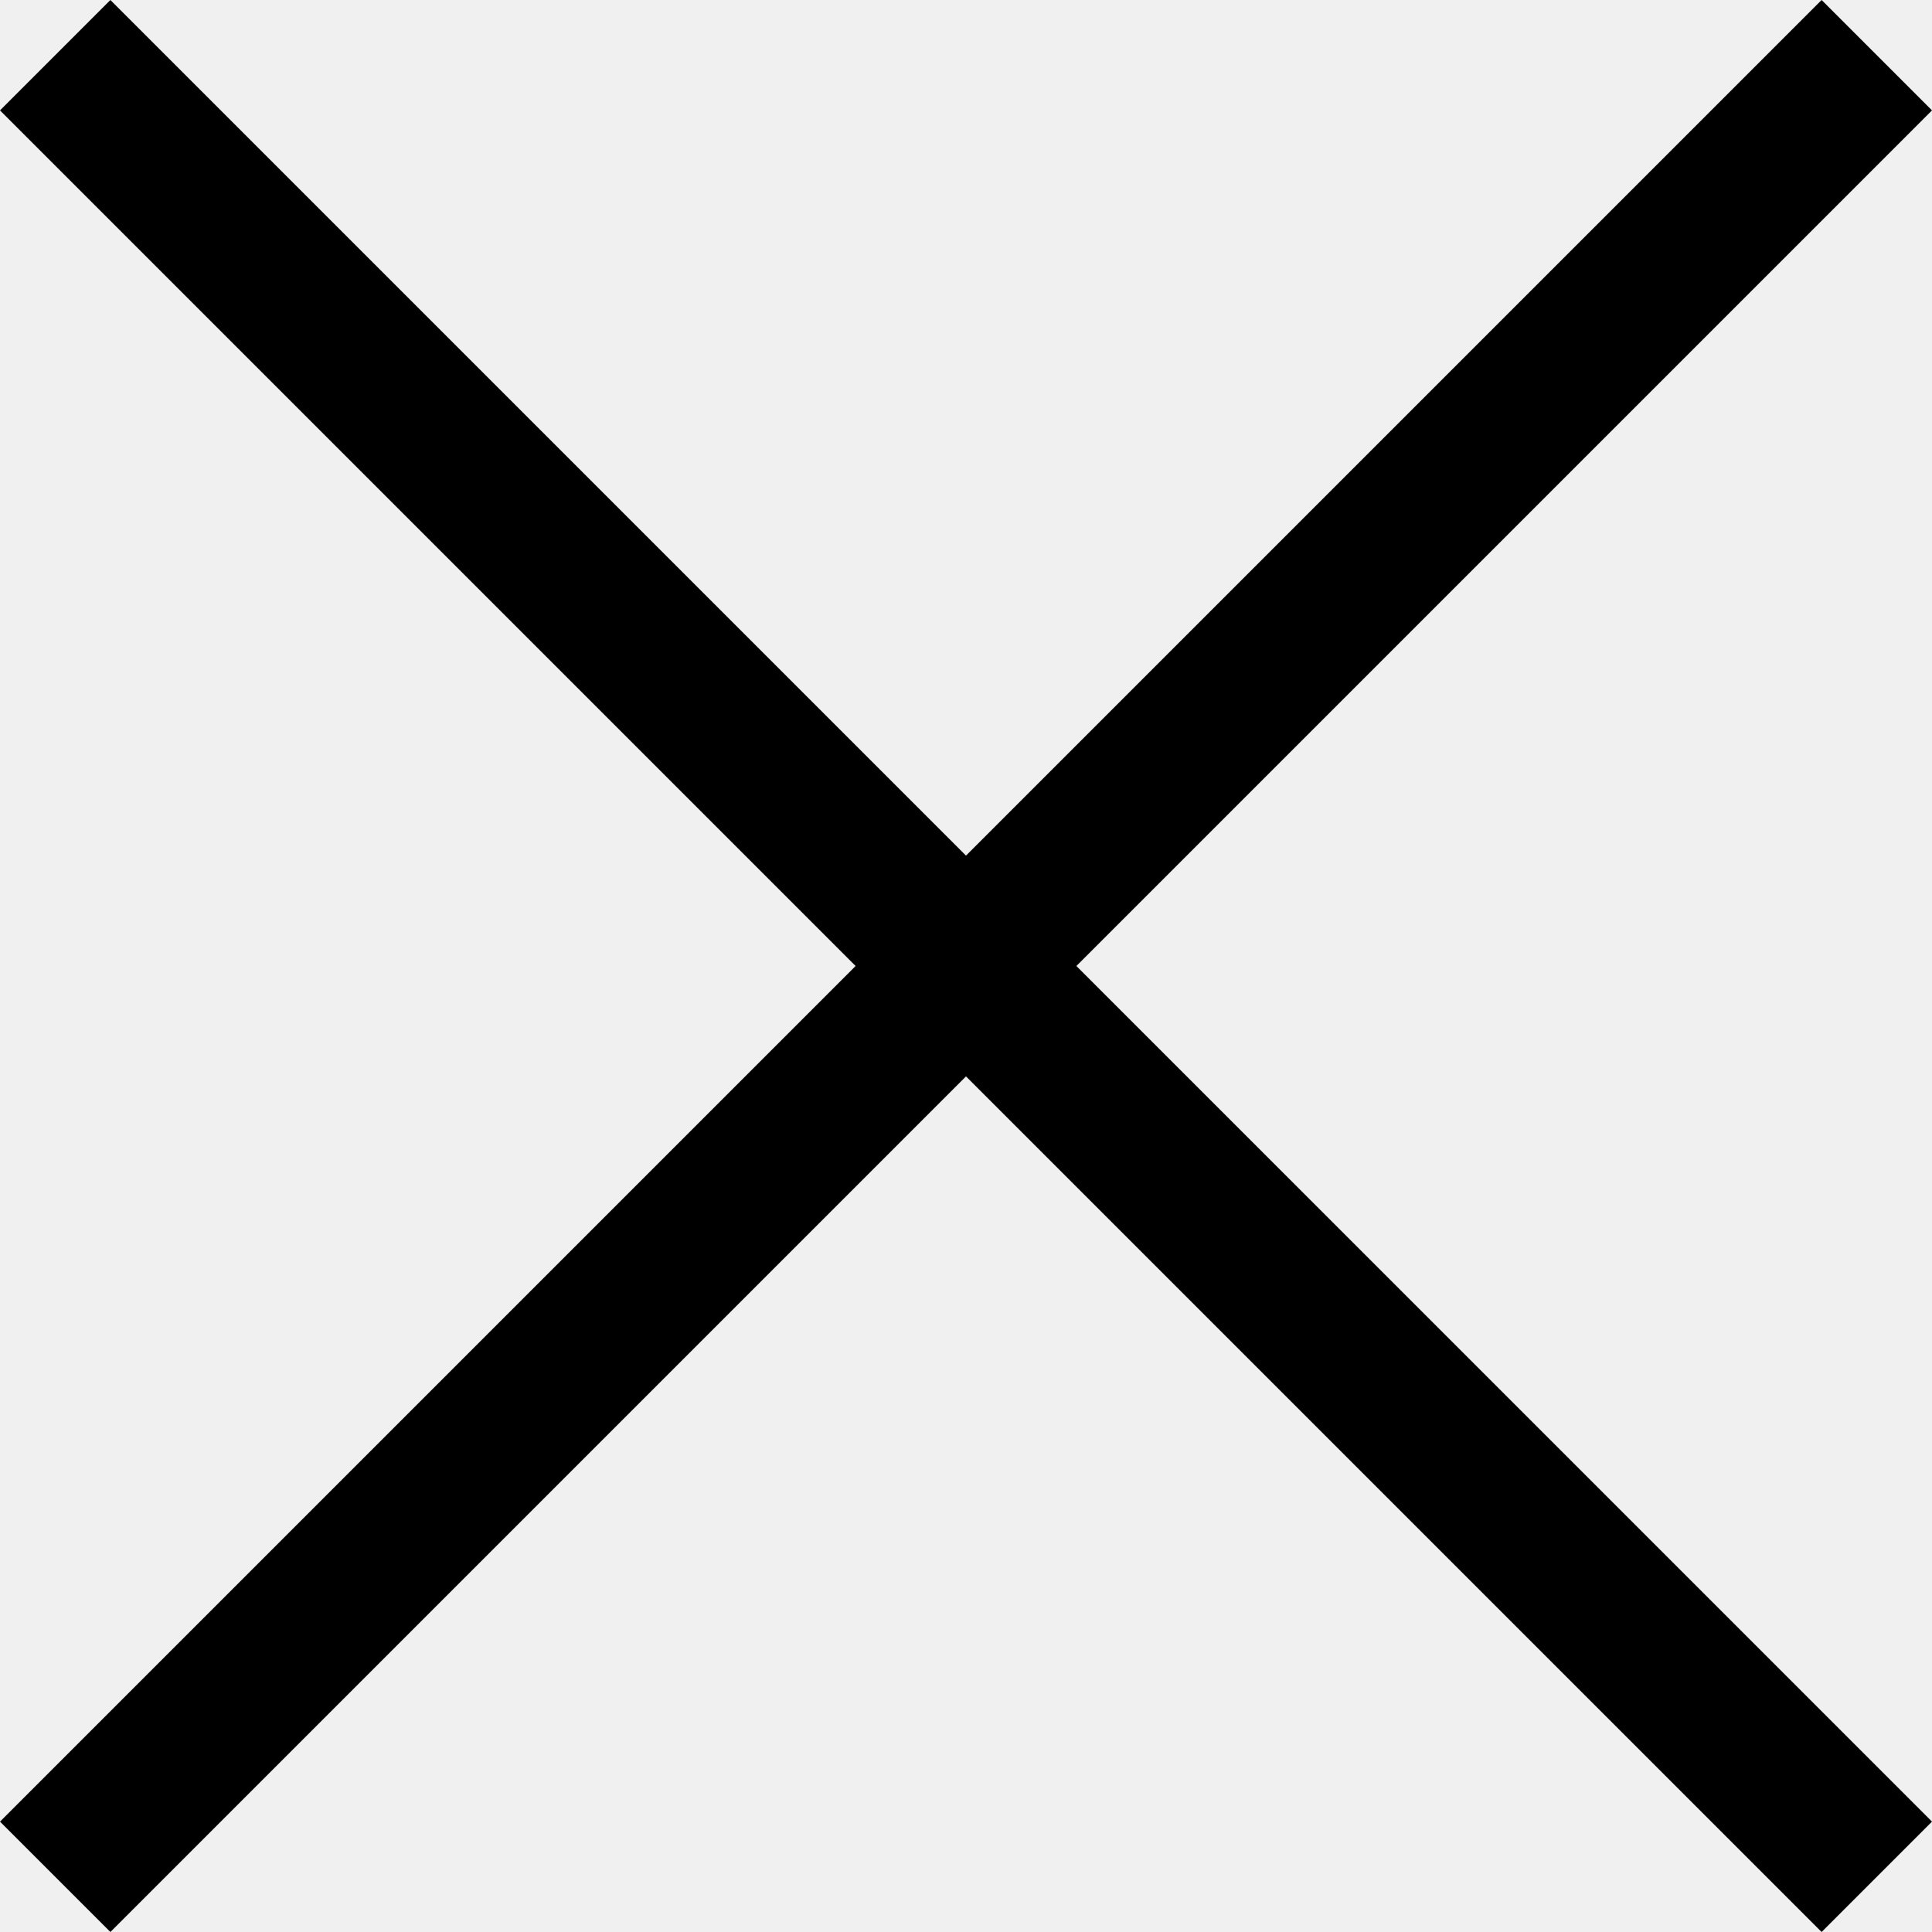
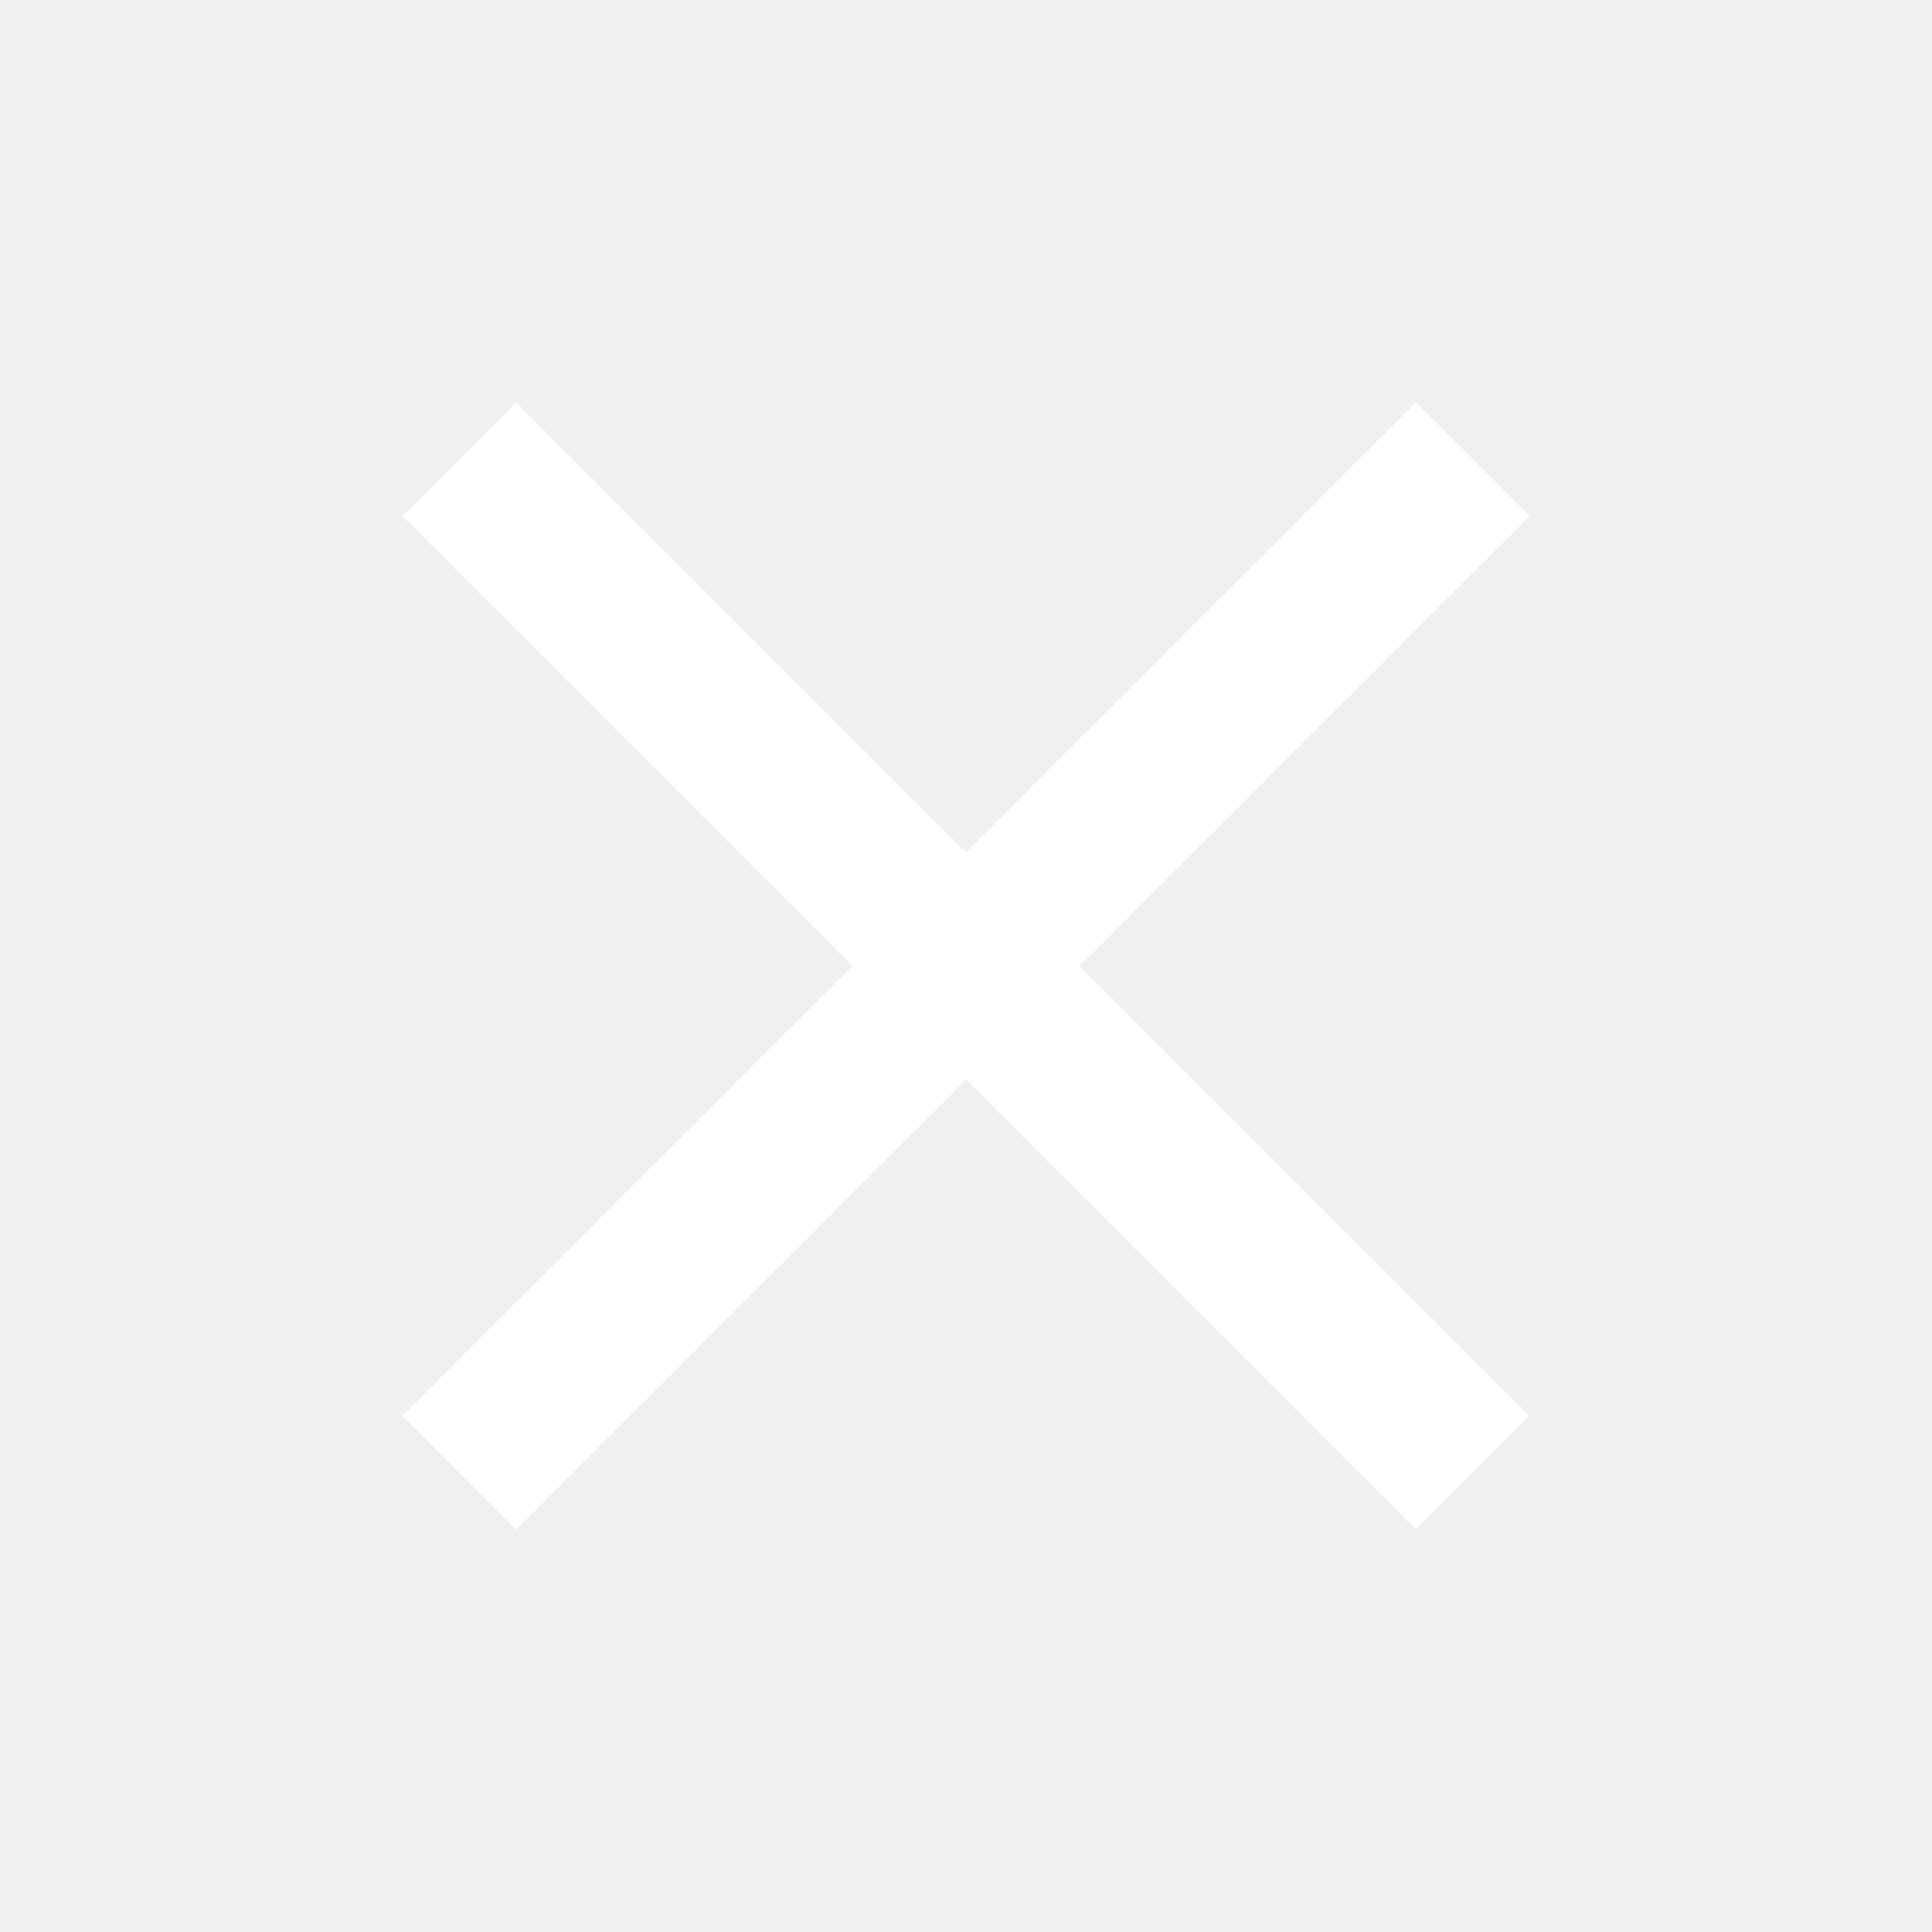
- <svg xmlns="http://www.w3.org/2000/svg" version="1.1" id="Layer_1" x="0px" y="0px" viewBox="0 0 371.23 371.23" style="enable-background:new 0 0 371.23 371.23;" xml:space="preserve">
-   <polygon points="371.23,21.213 350.018,0 185.615,164.402 21.213,0 0,21.213 164.402,185.615 0,350.018 21.213,371.23   185.615,206.828 350.018,371.23 371.23,350.018 206.828,185.615 " />
-   <g>
- </g>
-   <g>
- </g>
-   <g>
- </g>
-   <g>
- </g>
-   <g>
- </g>
-   <g>
- </g>
-   <g>
- </g>
-   <g>
- </g>
-   <g>
- </g>
-   <g>
- </g>
-   <g>
- </g>
-   <g>
- </g>
-   <g>
- </g>
-   <g>
- </g>
-   <g>
- </g>
+ <svg xmlns="http://www.w3.org/2000/svg" viewBox="0 0 24 24" fill="white" width="24px" height="24px">
+   <path d="M19 6.41L17.59 5 12 10.59 6.41 5 5 6.41 10.59 12 5 17.59 6.41 19 12 13.41 17.59 19 19 17.59 13.41 12z" />
+   <path d="M0 0h24v24H0z" fill="none" />
</svg>
